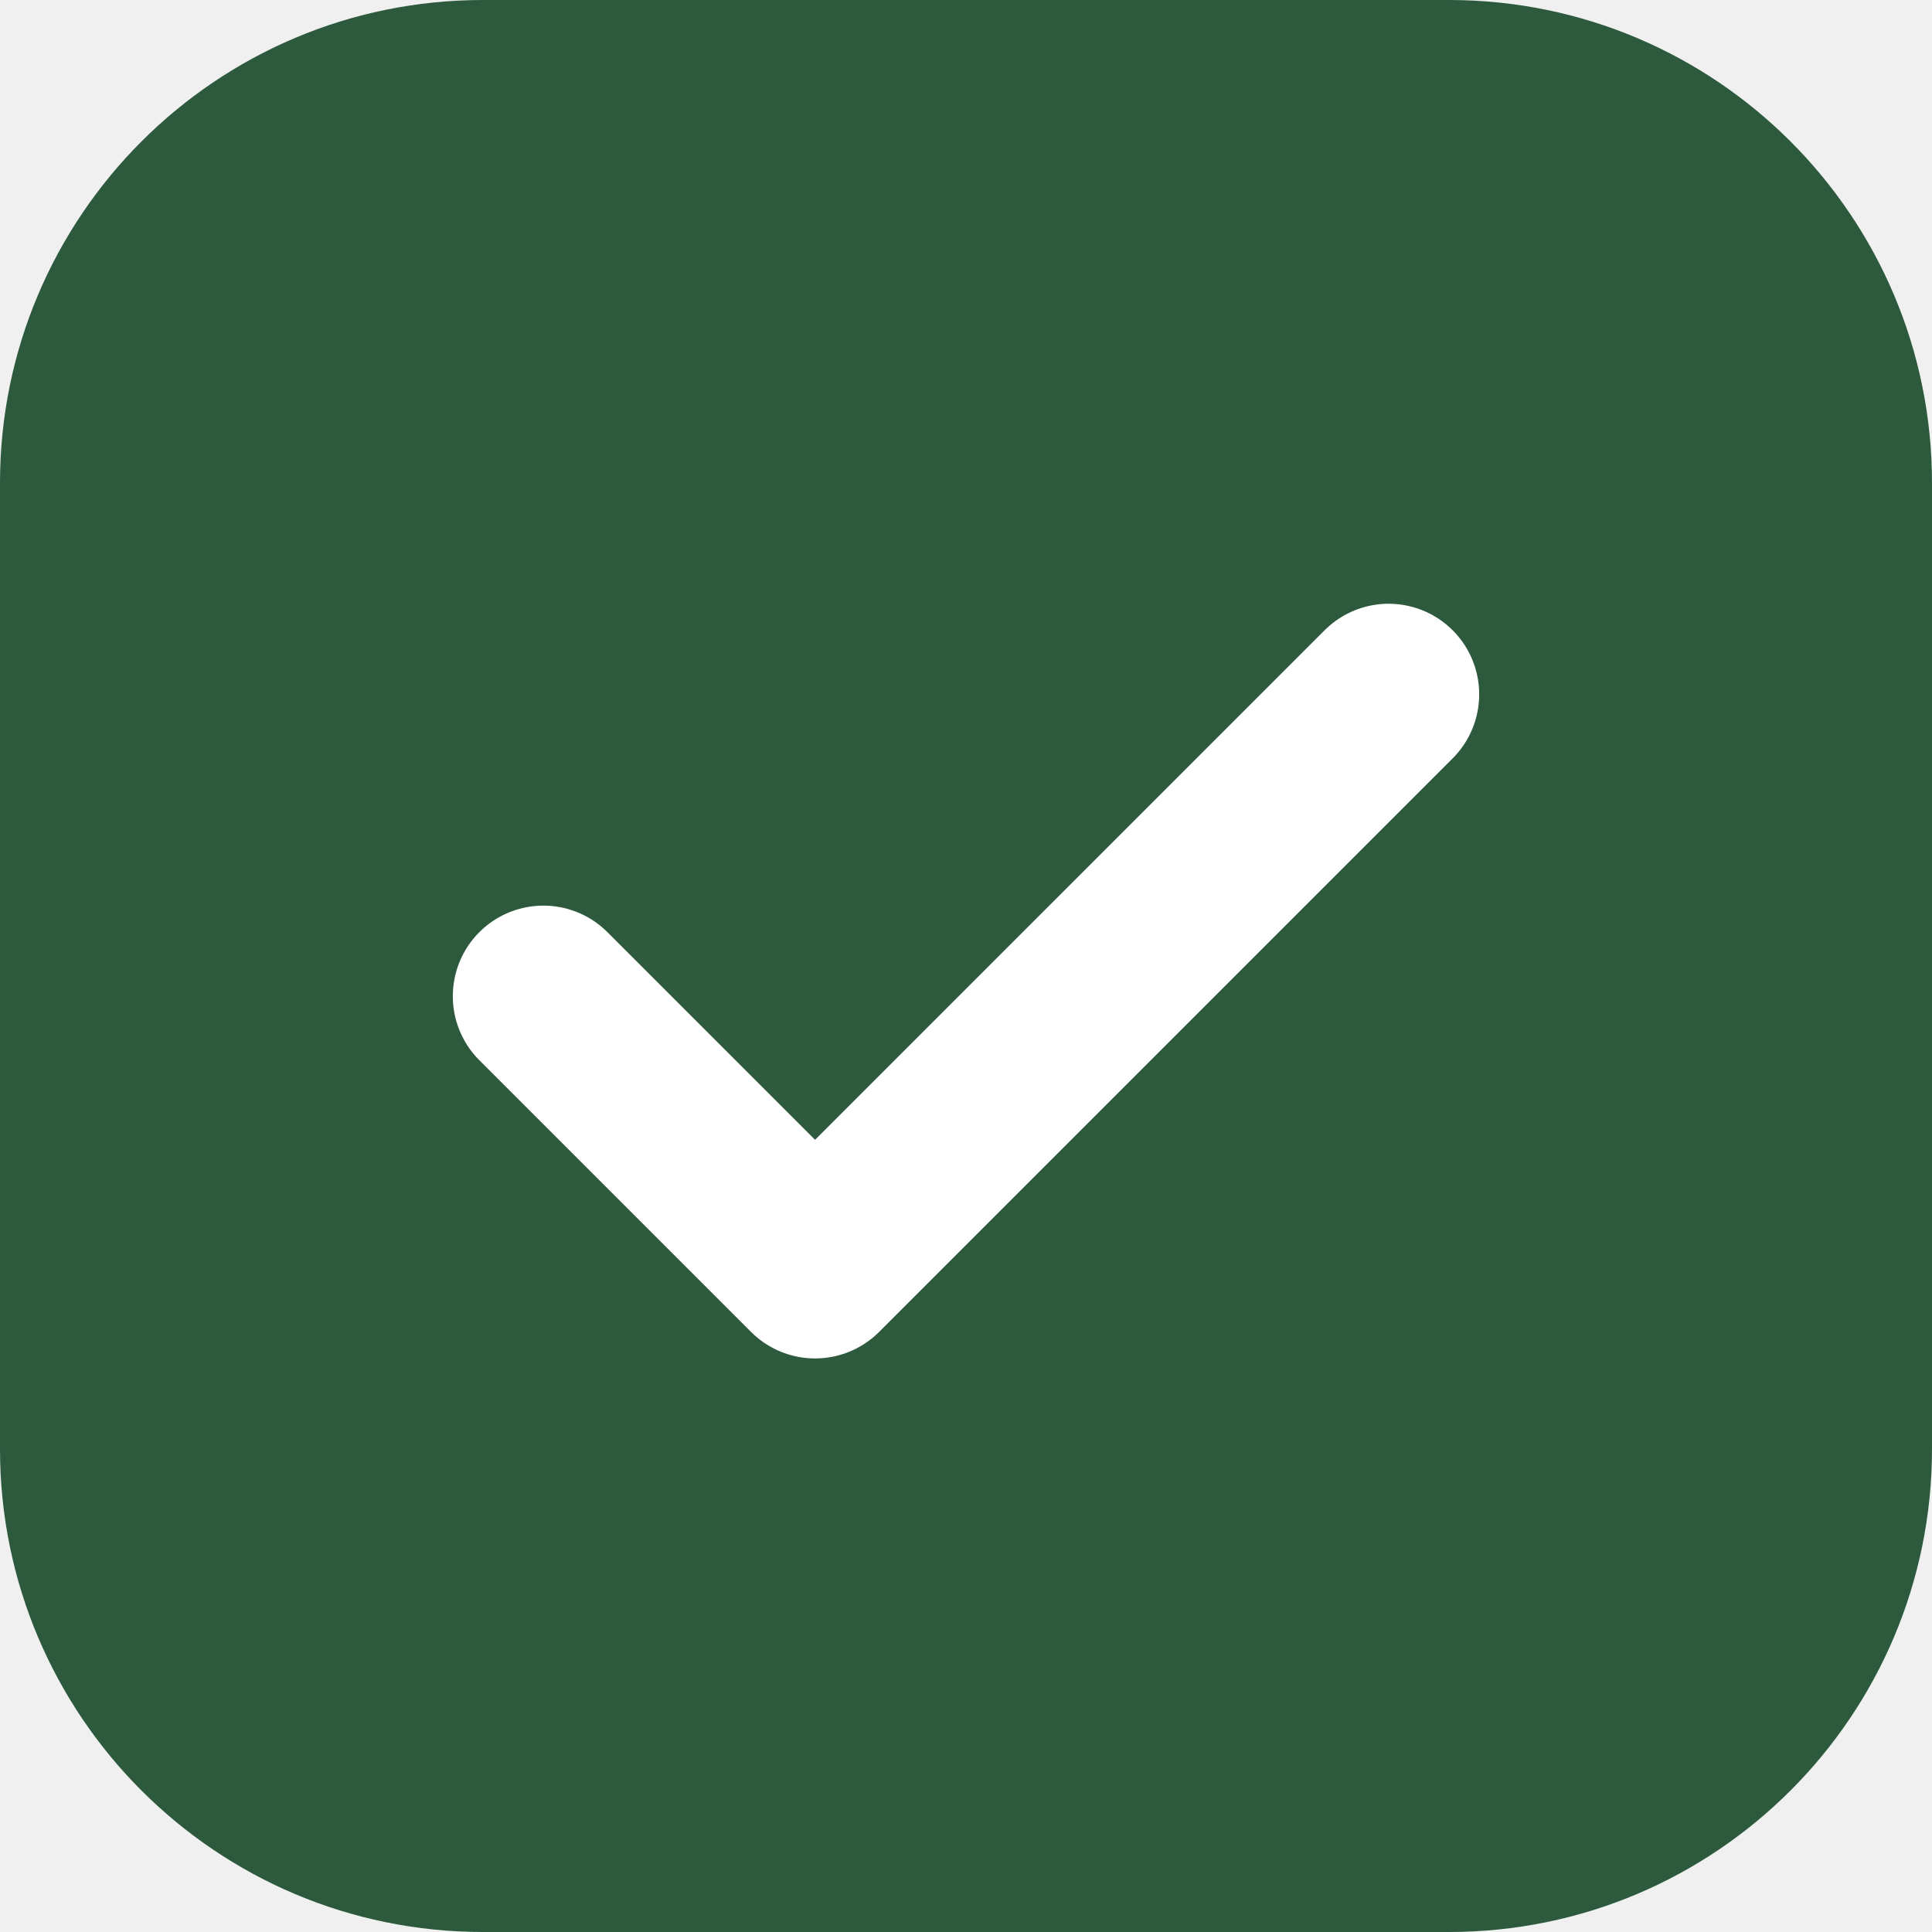
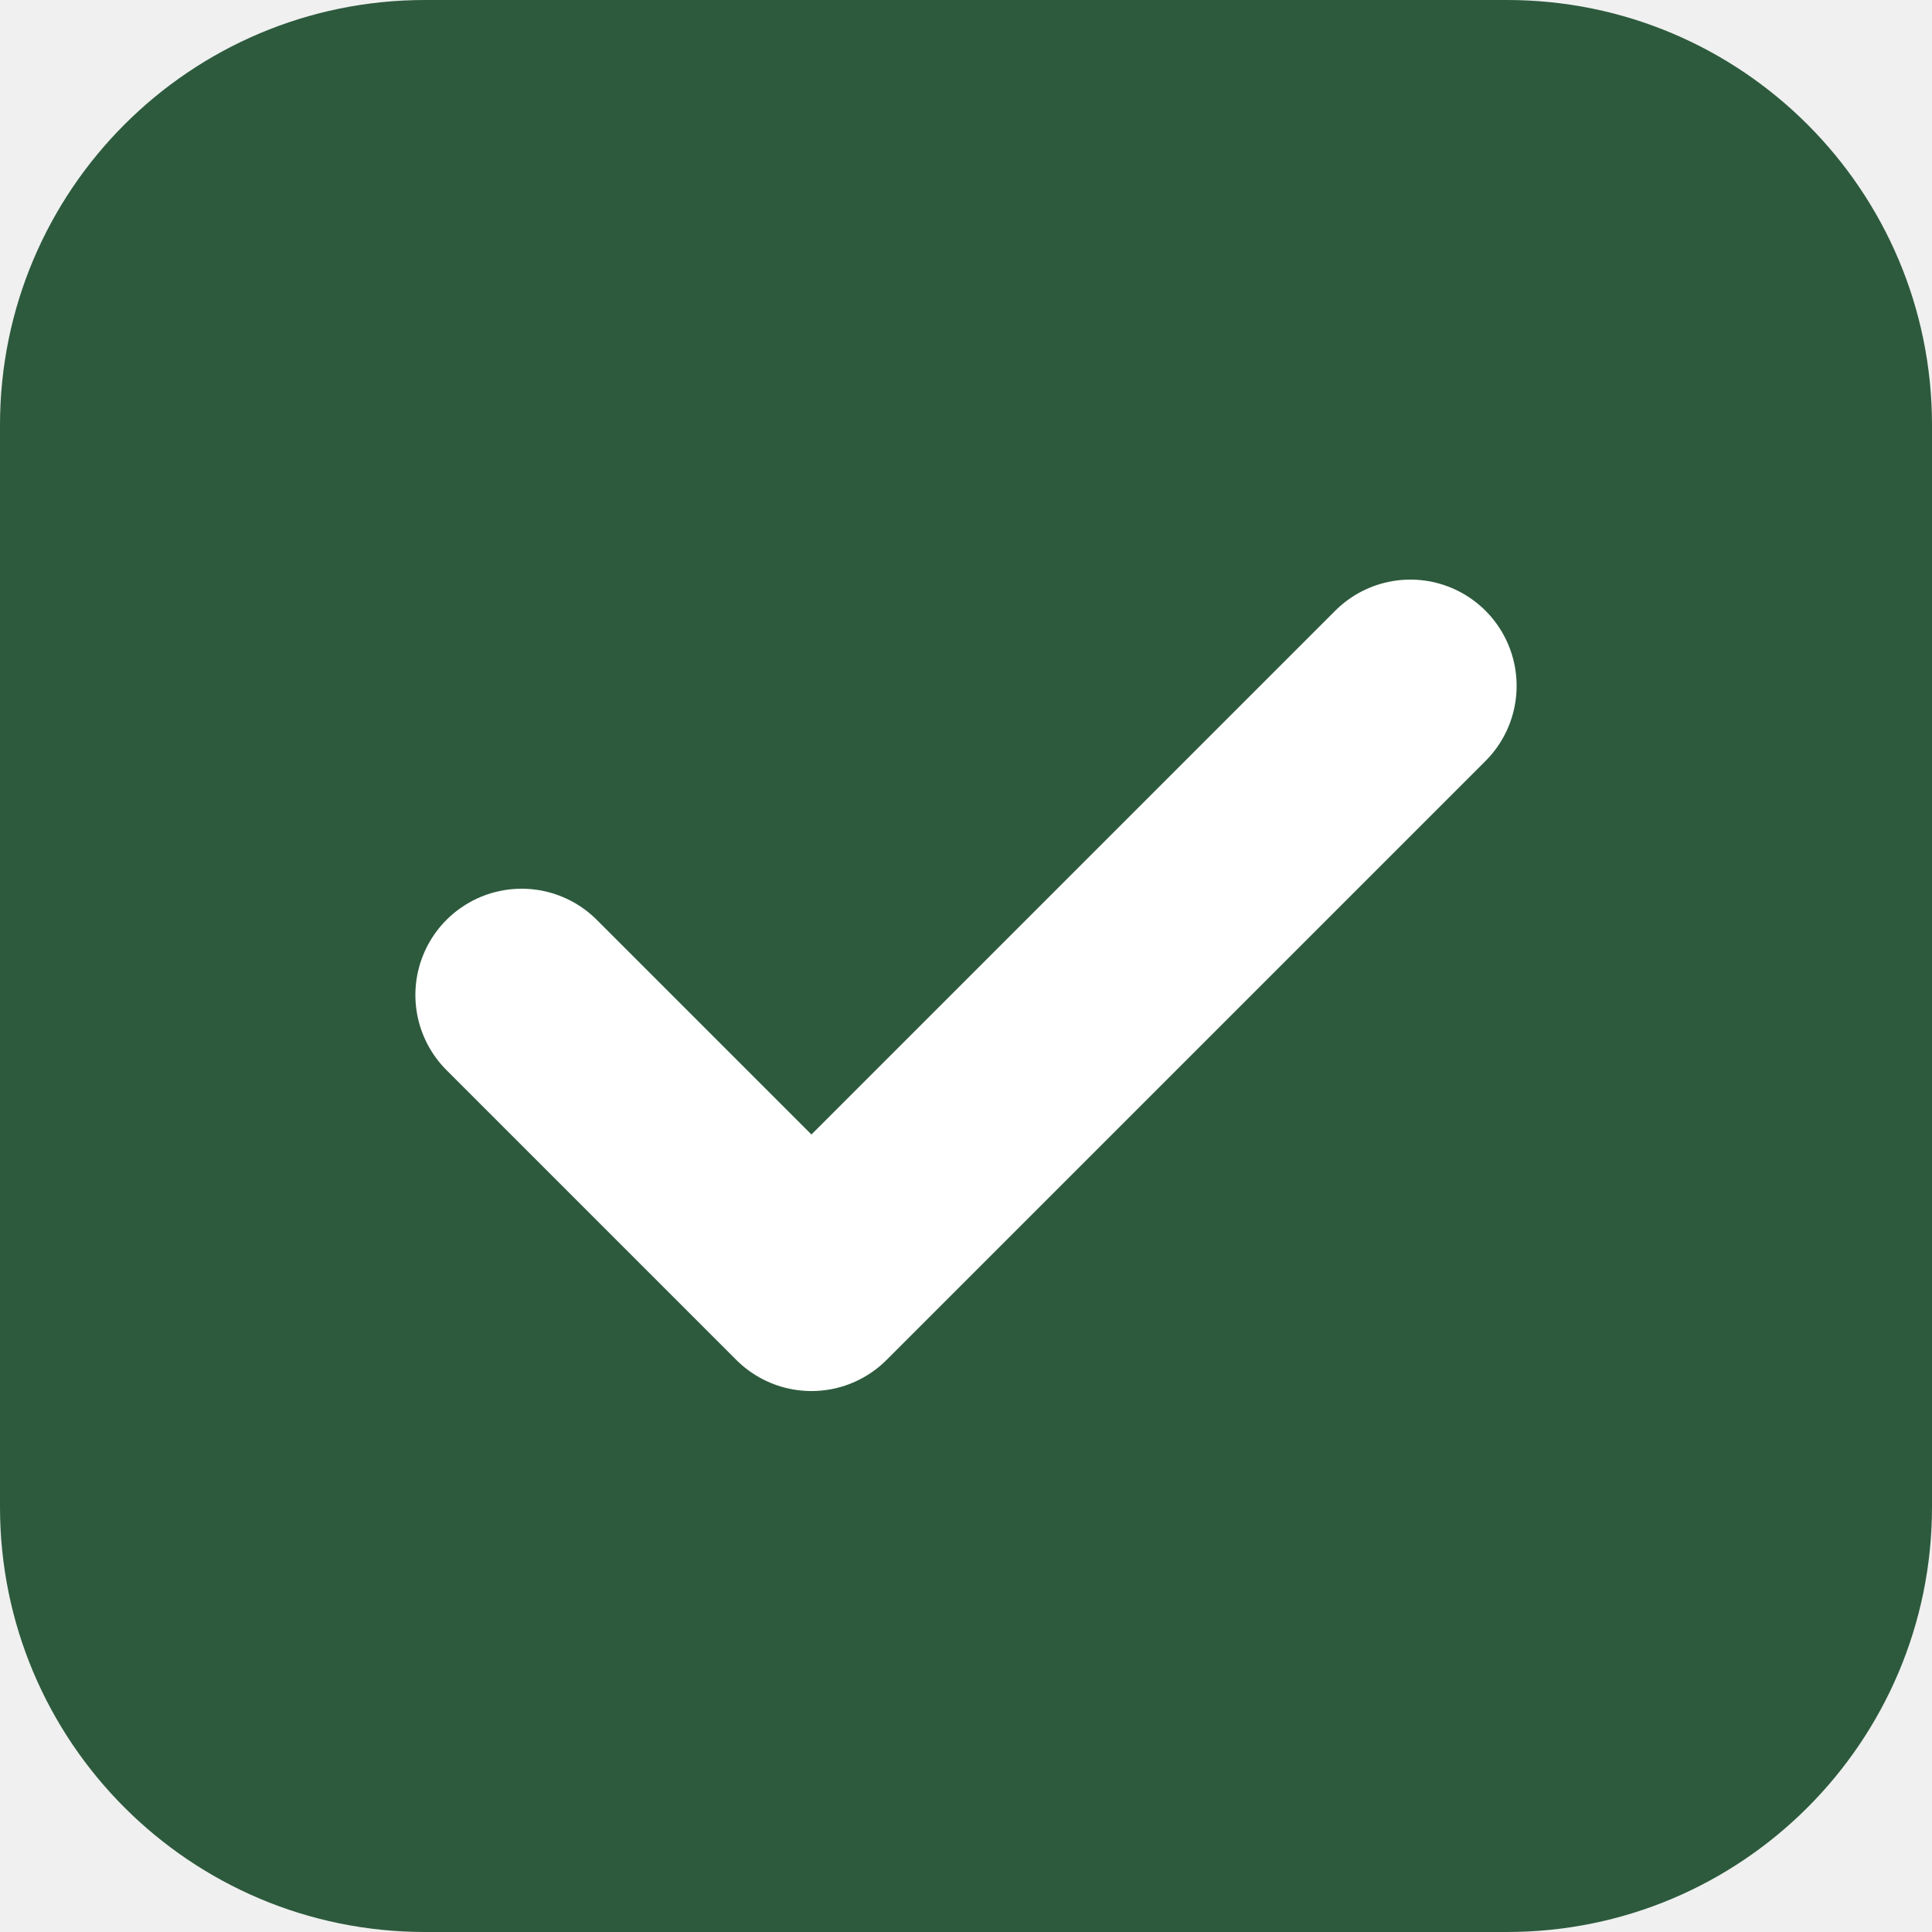
- <svg xmlns="http://www.w3.org/2000/svg" viewBox="0 0 32 32">
-   <rect width="32" height="32" rx="8" fill="#2d5a3d" />
-   <path d="M9 16.5l4.5 4.5L23 11.5" fill="none" stroke="#fff" stroke-width="3" stroke-linecap="round" stroke-linejoin="round" />
+ <svg xmlns="http://www.w3.org/2000/svg" width="32" height="32" viewBox="0 0 100 100">
+   <rect width="100" height="100" rx="22" fill="#2D5A3D" />
+   <g transform="translate(0 0) scale(1)">
+     <path d="M27 51.5 L42 66.5 L73 35.5" fill="none" stroke="#FFFFFF" stroke-width="11" stroke-linecap="round" stroke-linejoin="round" />
+   </g>
</svg>
